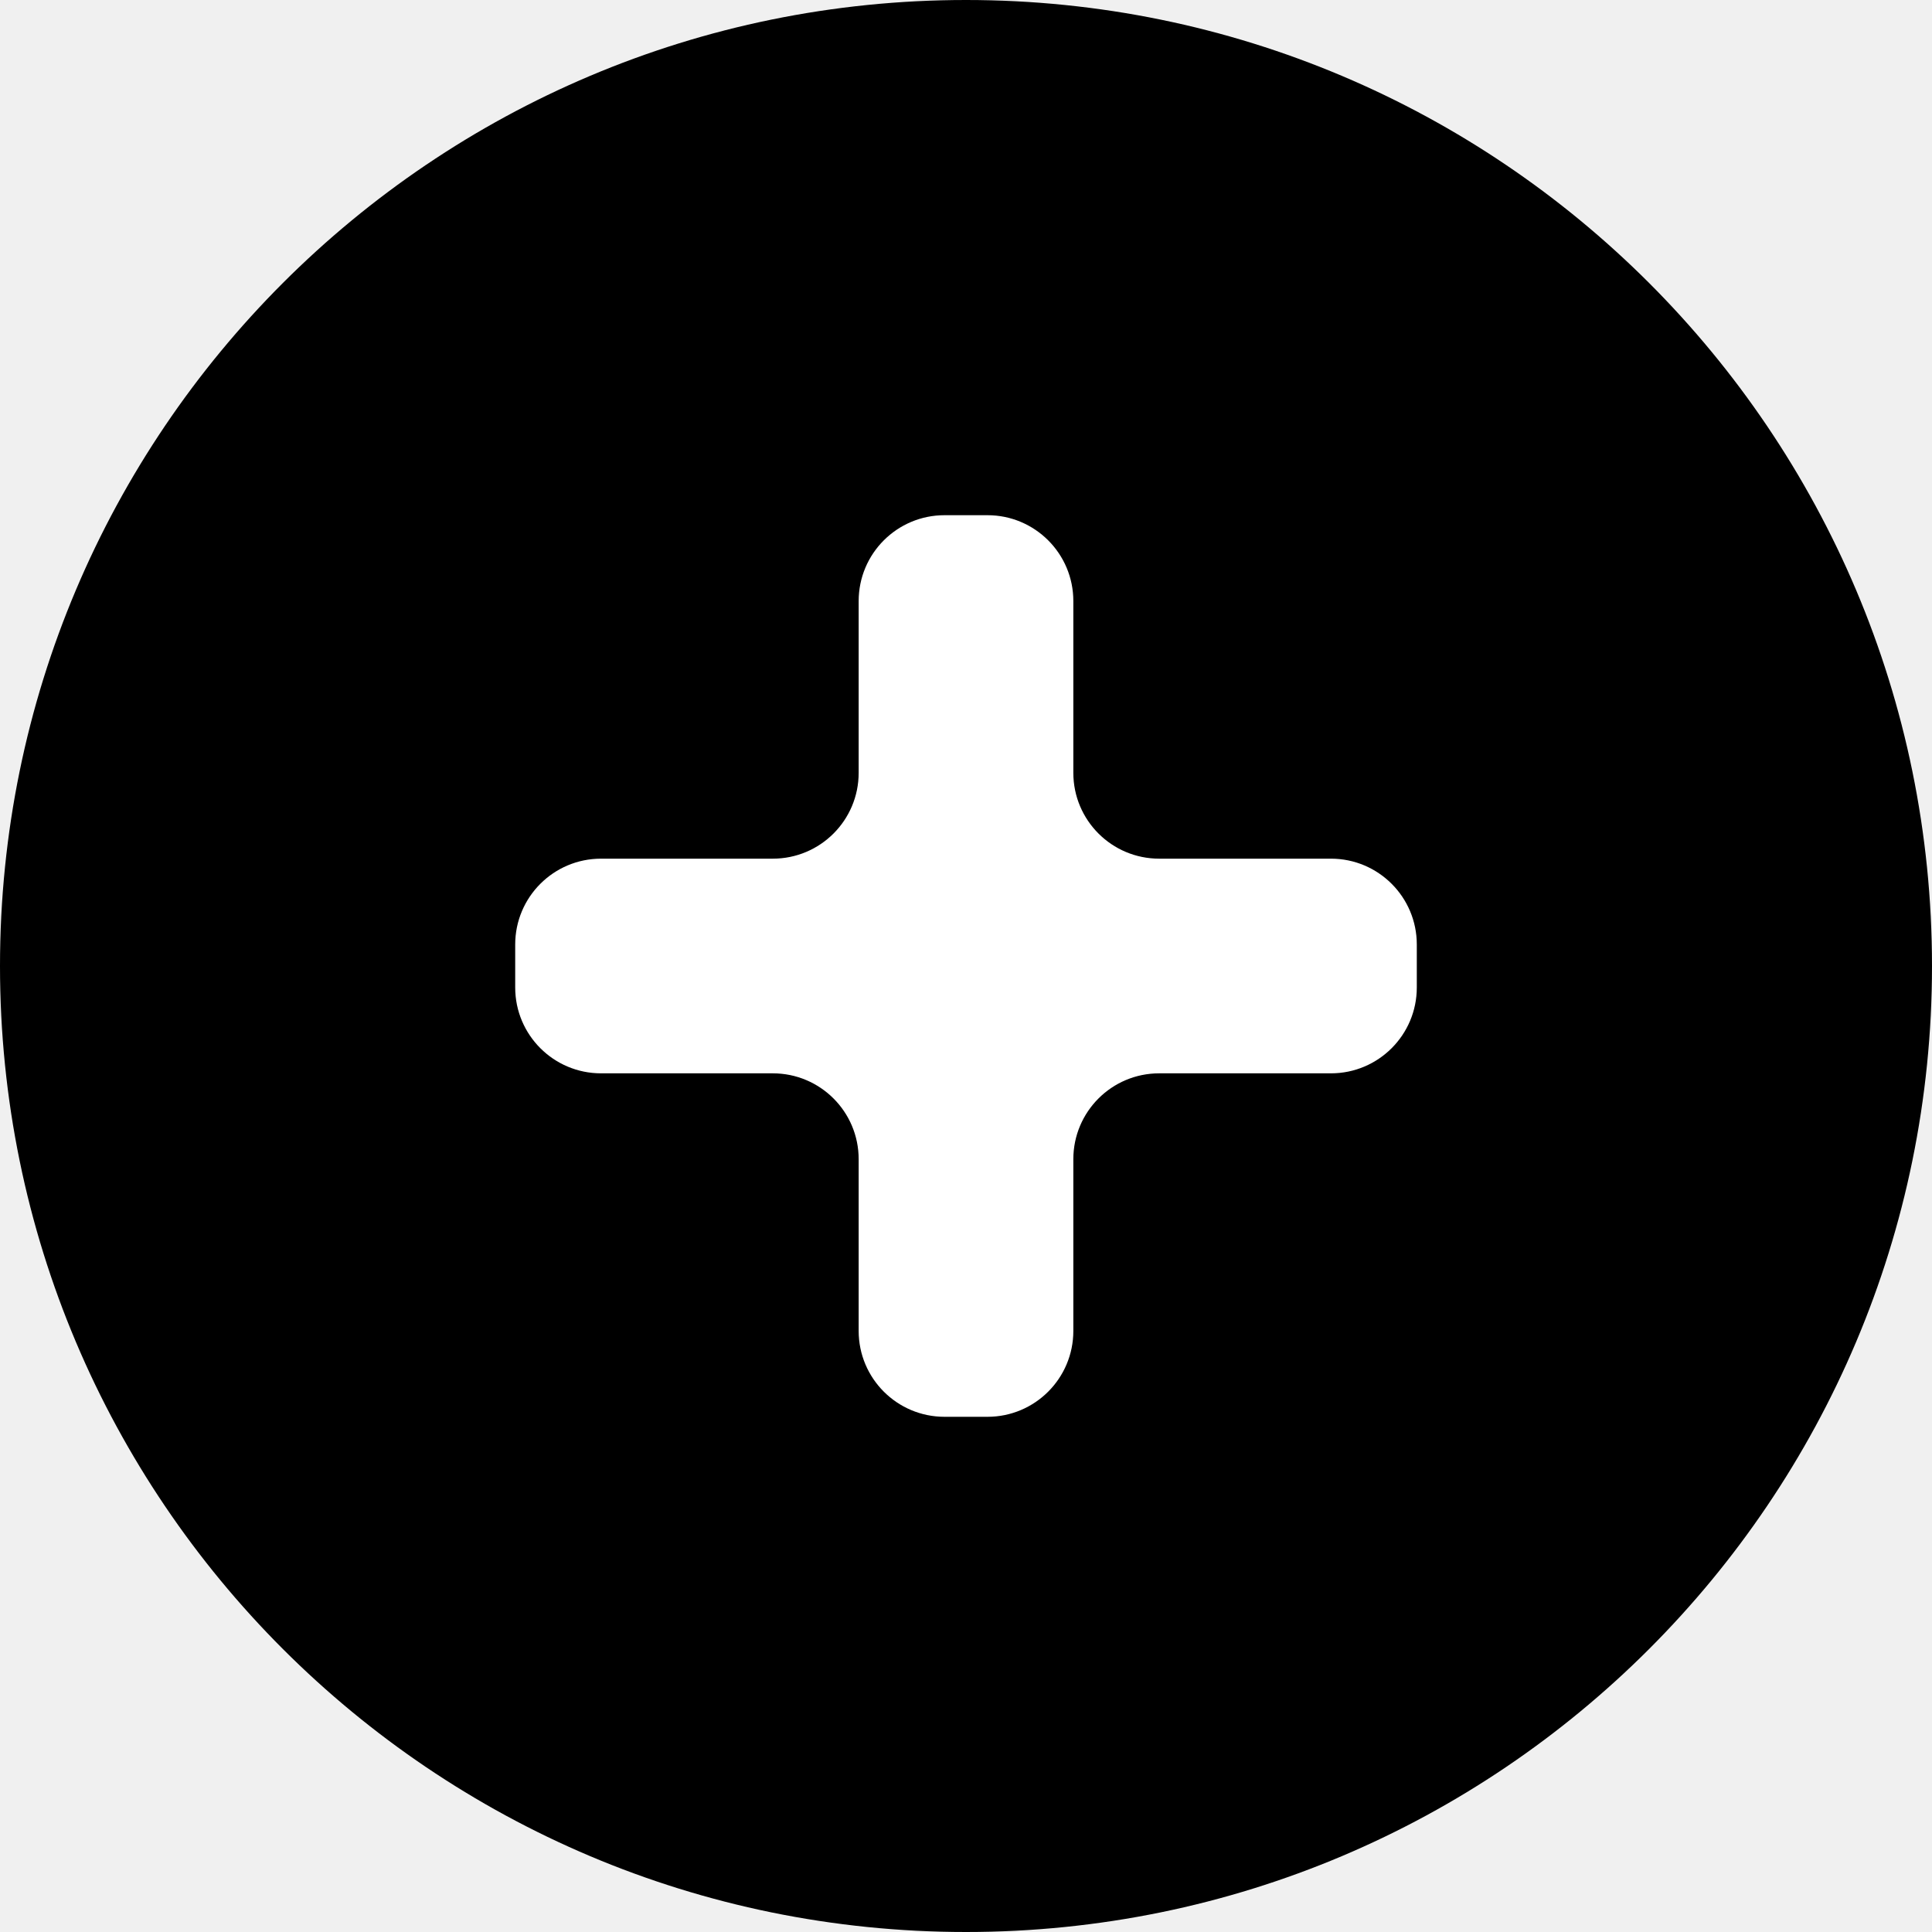
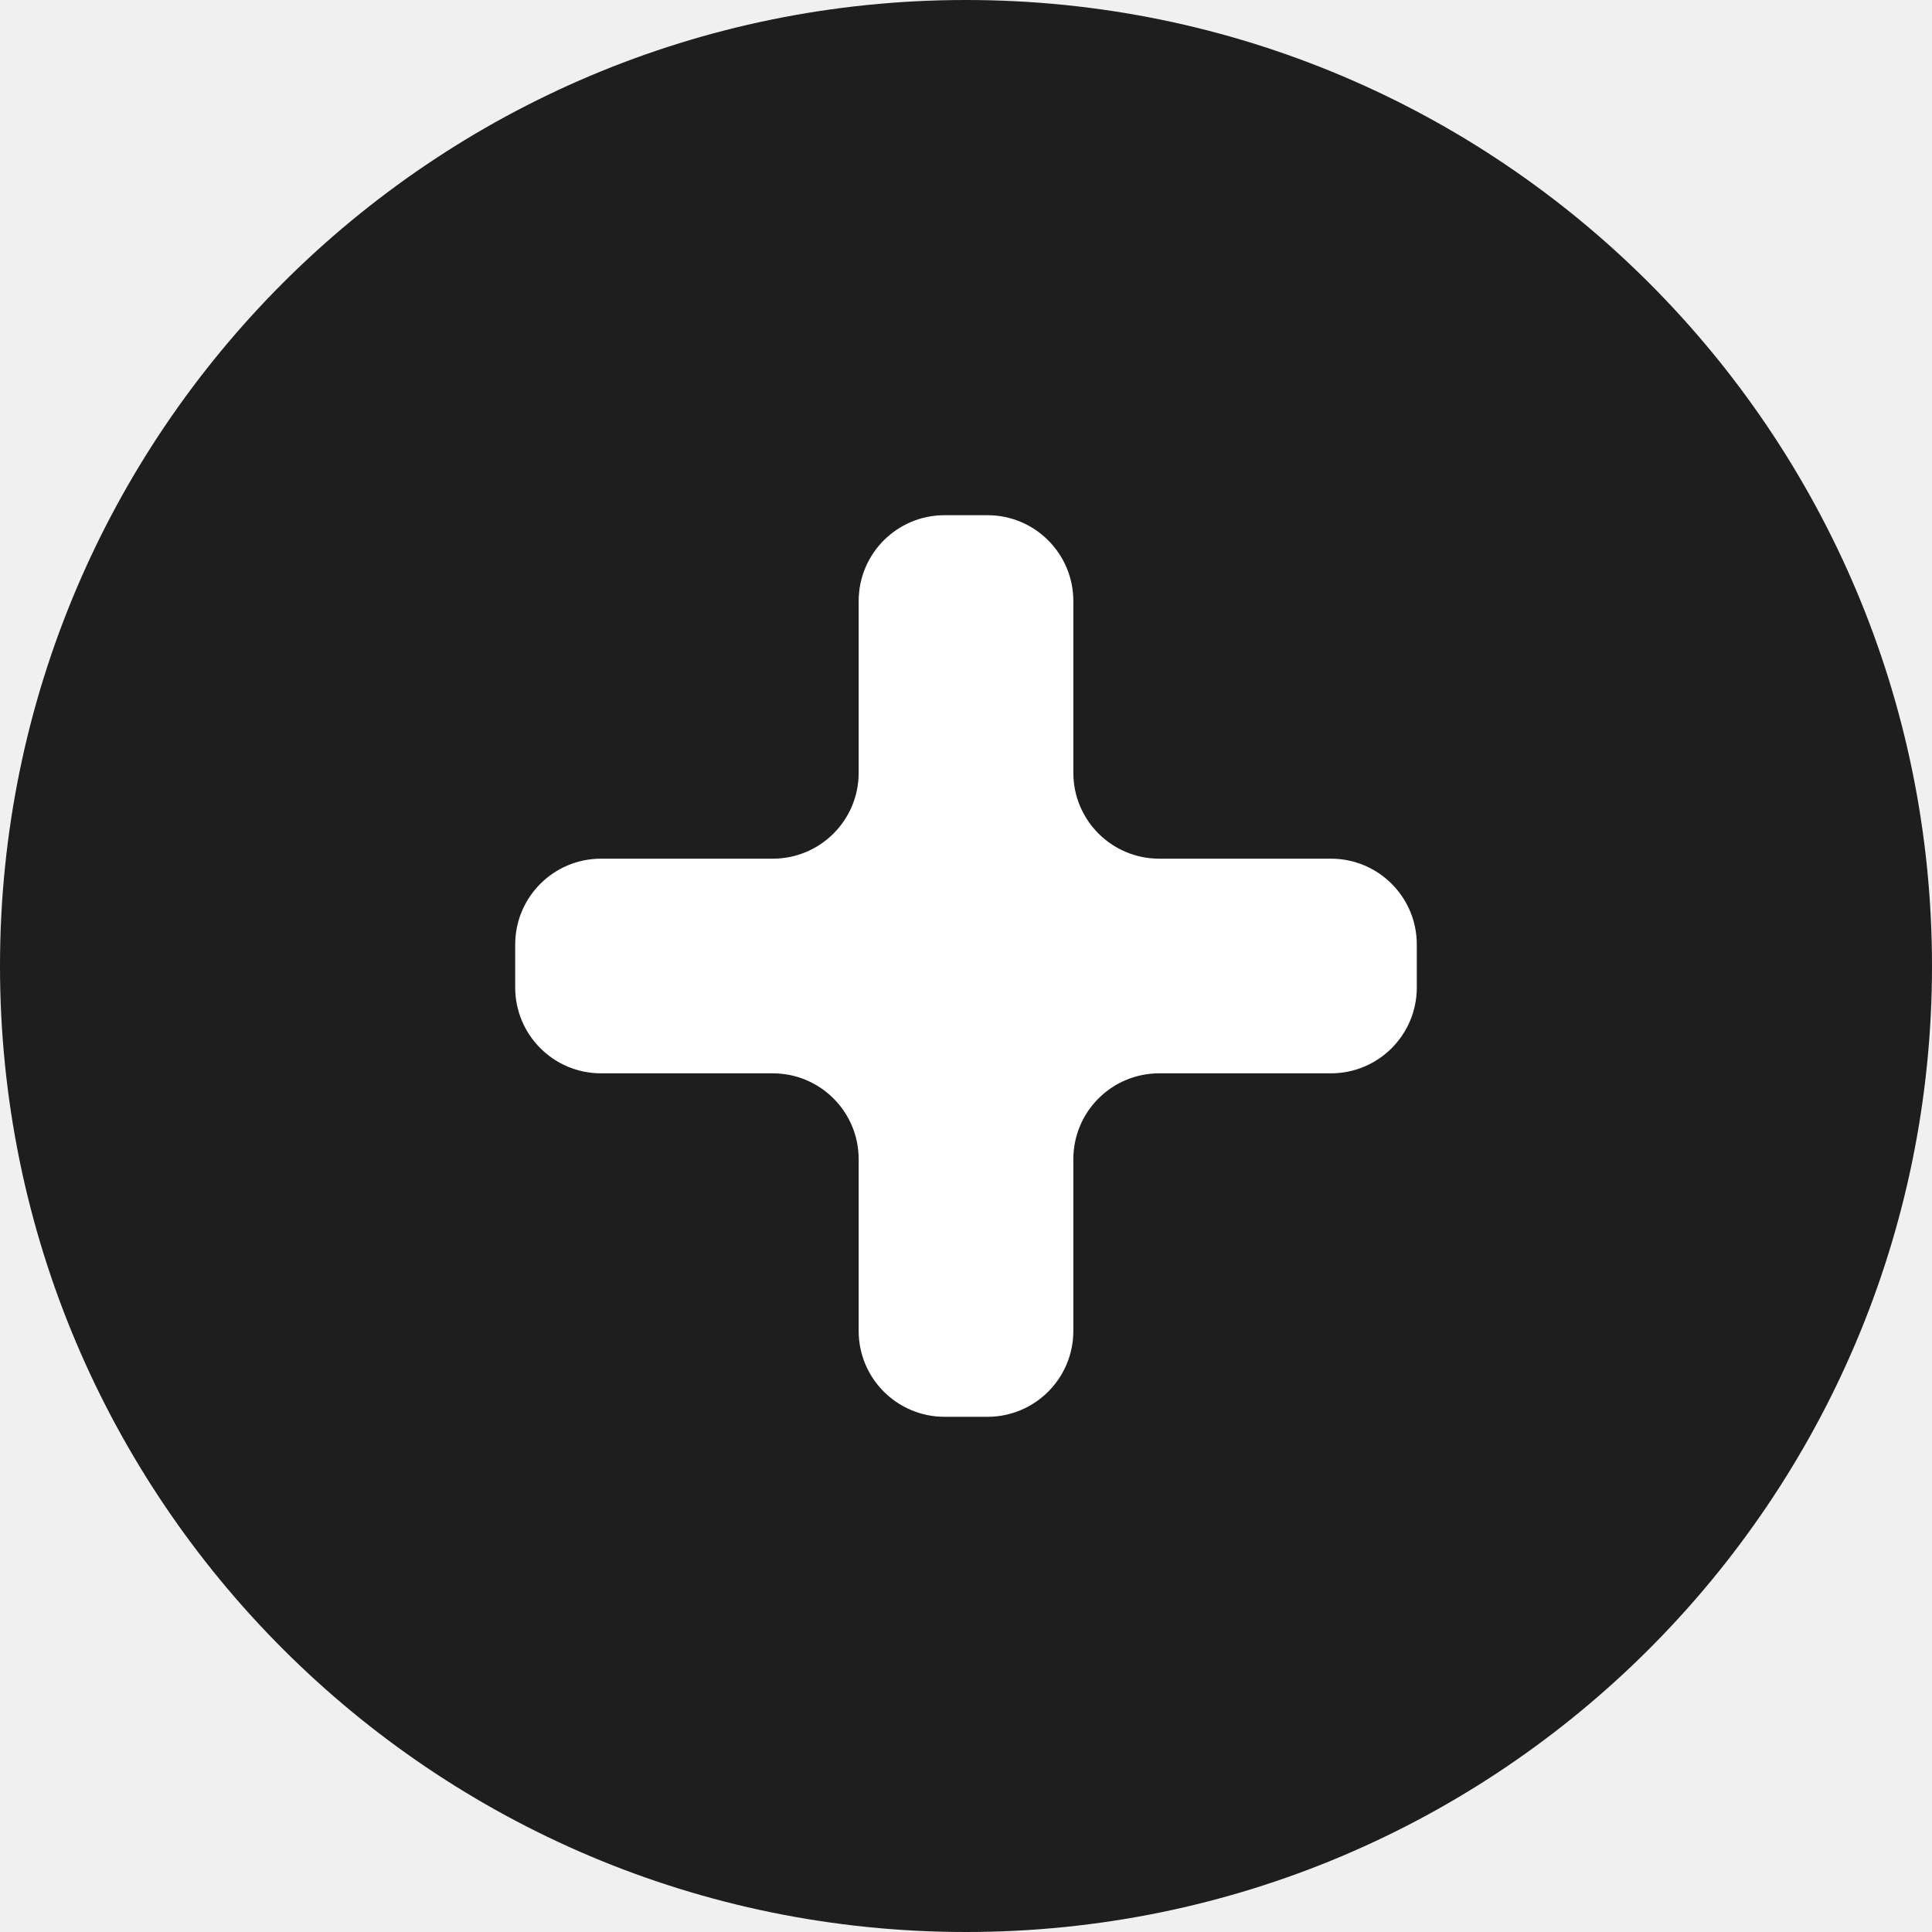
<svg xmlns="http://www.w3.org/2000/svg" width="45" height="45" viewBox="0 0 45 45" fill="none">
-   <circle cx="22.5" cy="22.5" r="22.5" fill="black" />
+   <circle cx="22.5" cy="22.5" r="22.5" fill="#1E1E1E" />
  <path d="M20 27V31C20 32.105 20.895 33 22 33H23C24.105 33 25 32.105 25 31V27C25 25.895 25.895 25 27 25H31C32.105 25 33 24.105 33 23V22C33 20.895 32.105 20 31 20H27C25.895 20 25 19.105 25 18V14C25 12.895 24.105 12 23 12H22C20.895 12 20 12.895 20 14V18C20 19.105 19.105 20 18 20H14C12.895 20 12 20.895 12 22V23C12 24.105 12.895 25 14 25H18C19.105 25 20 25.895 20 27Z" fill="white" />
</svg>
